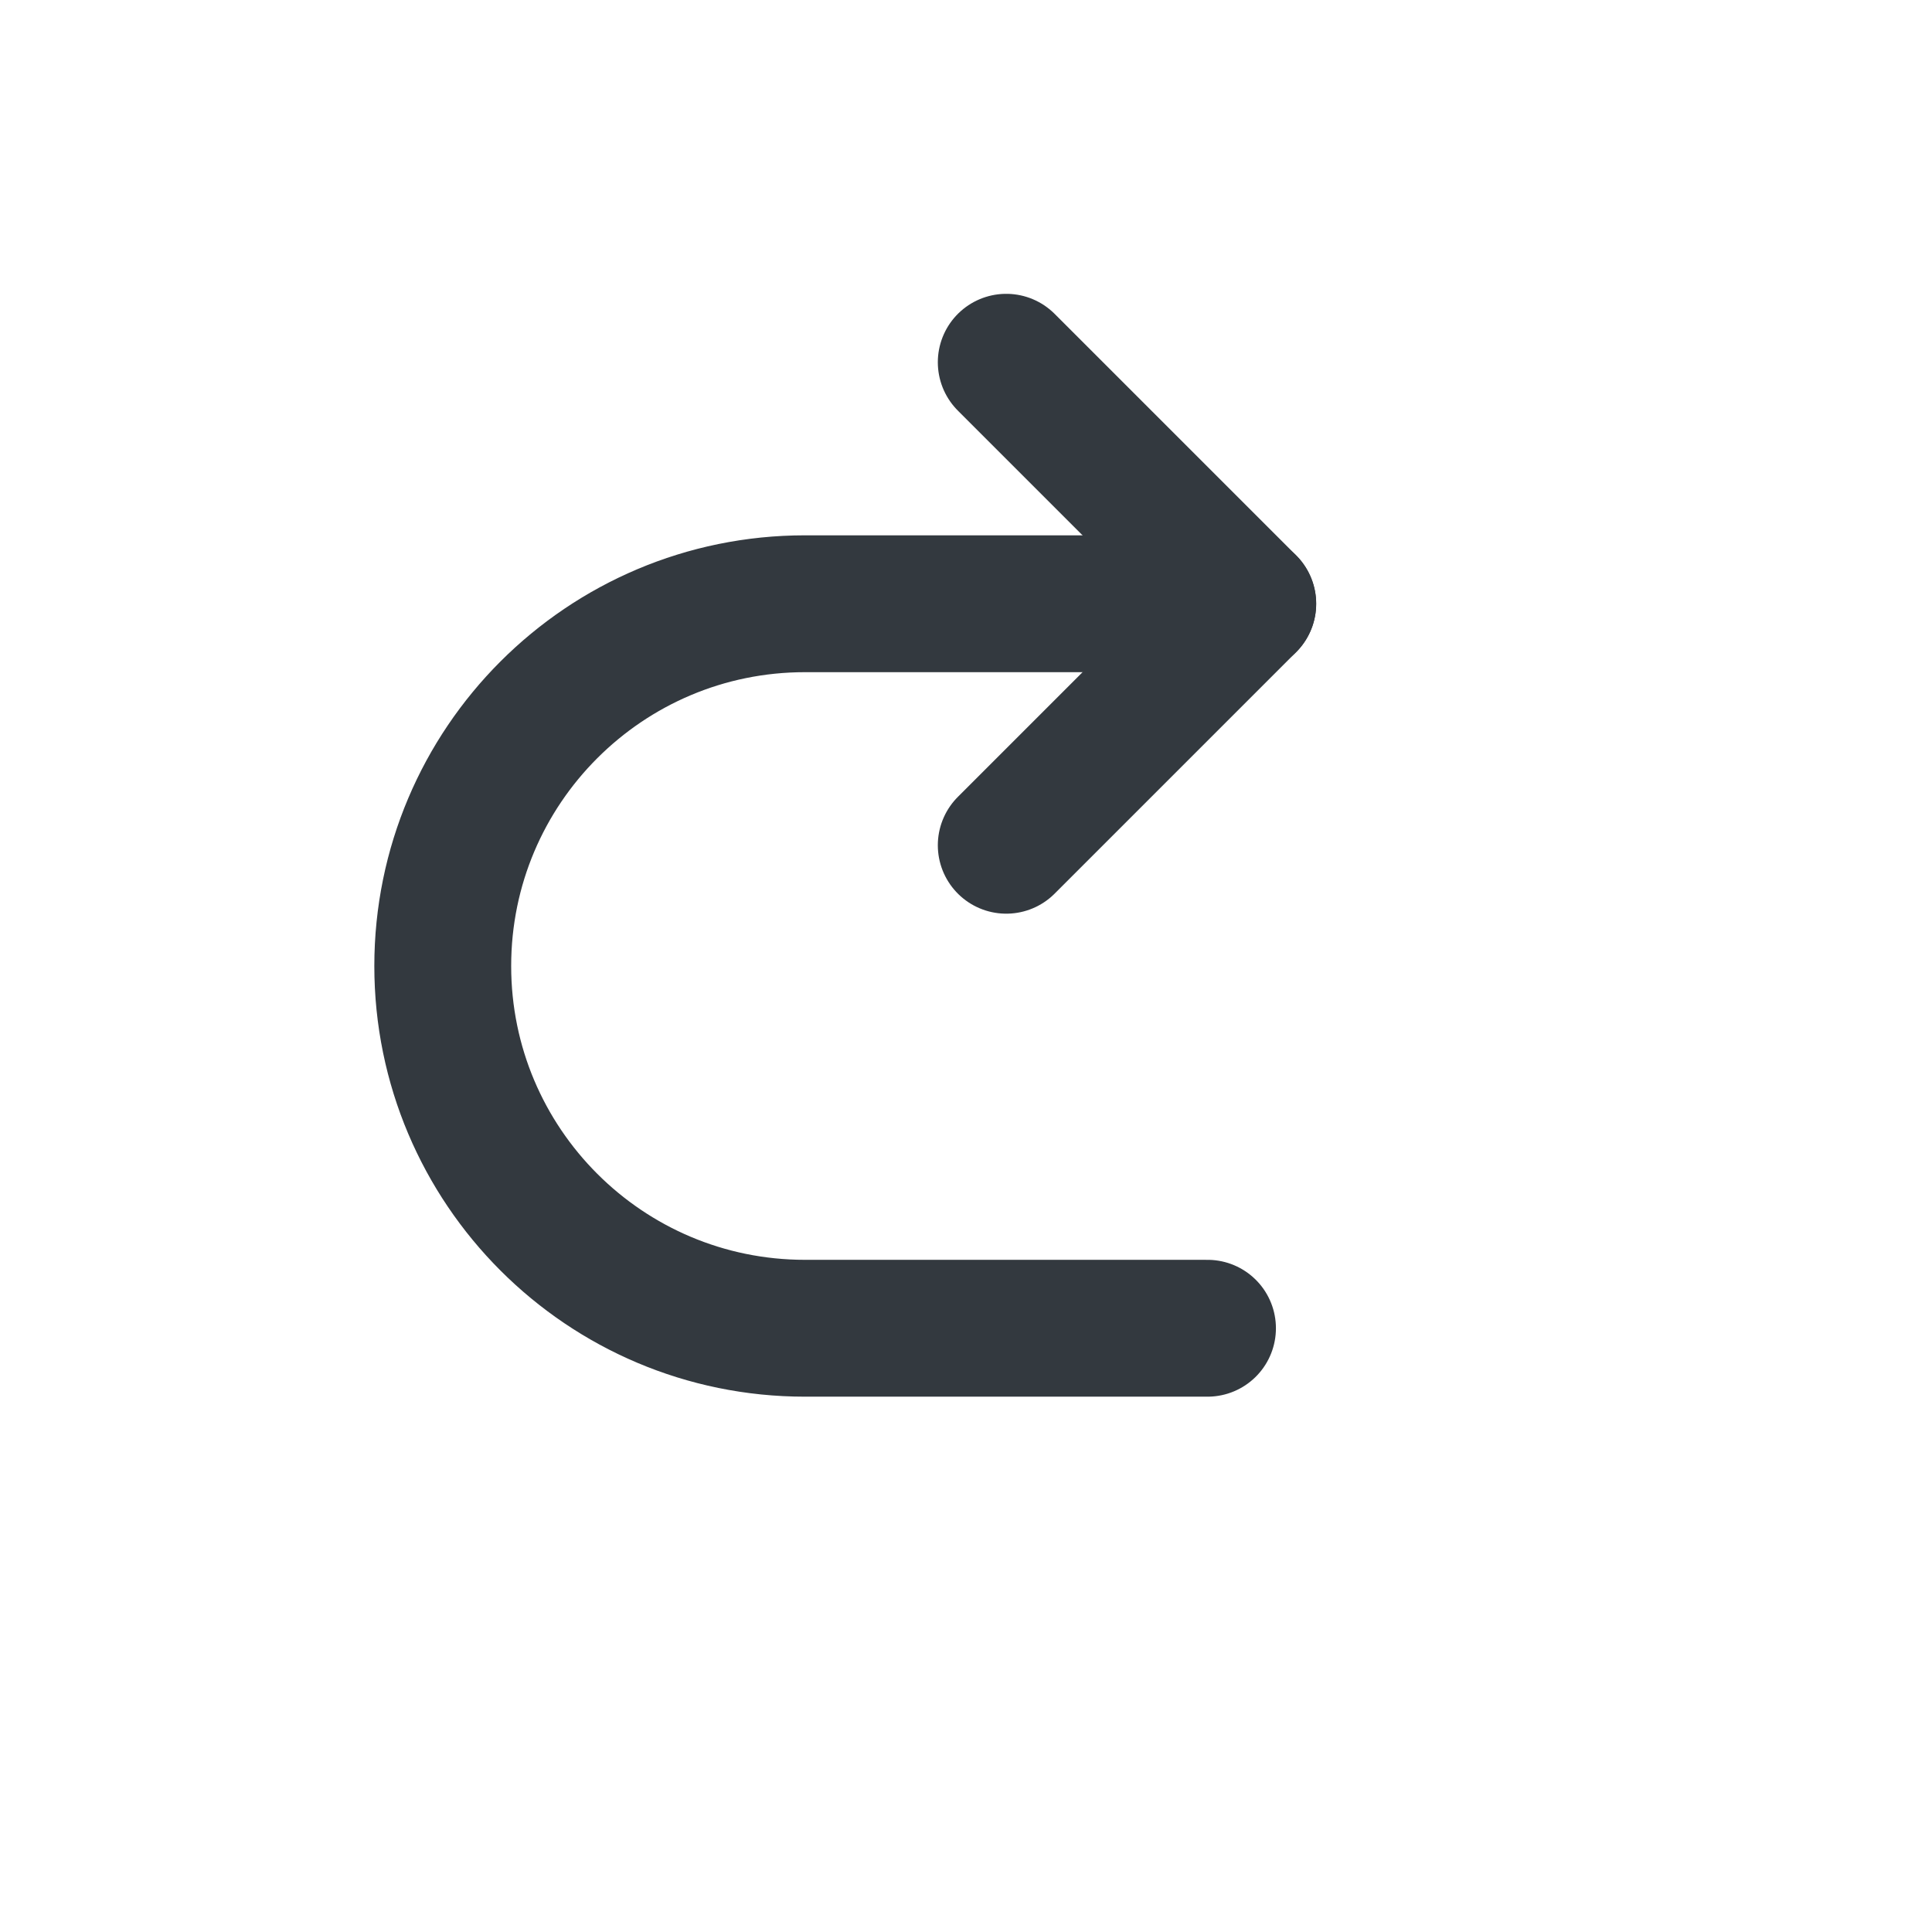
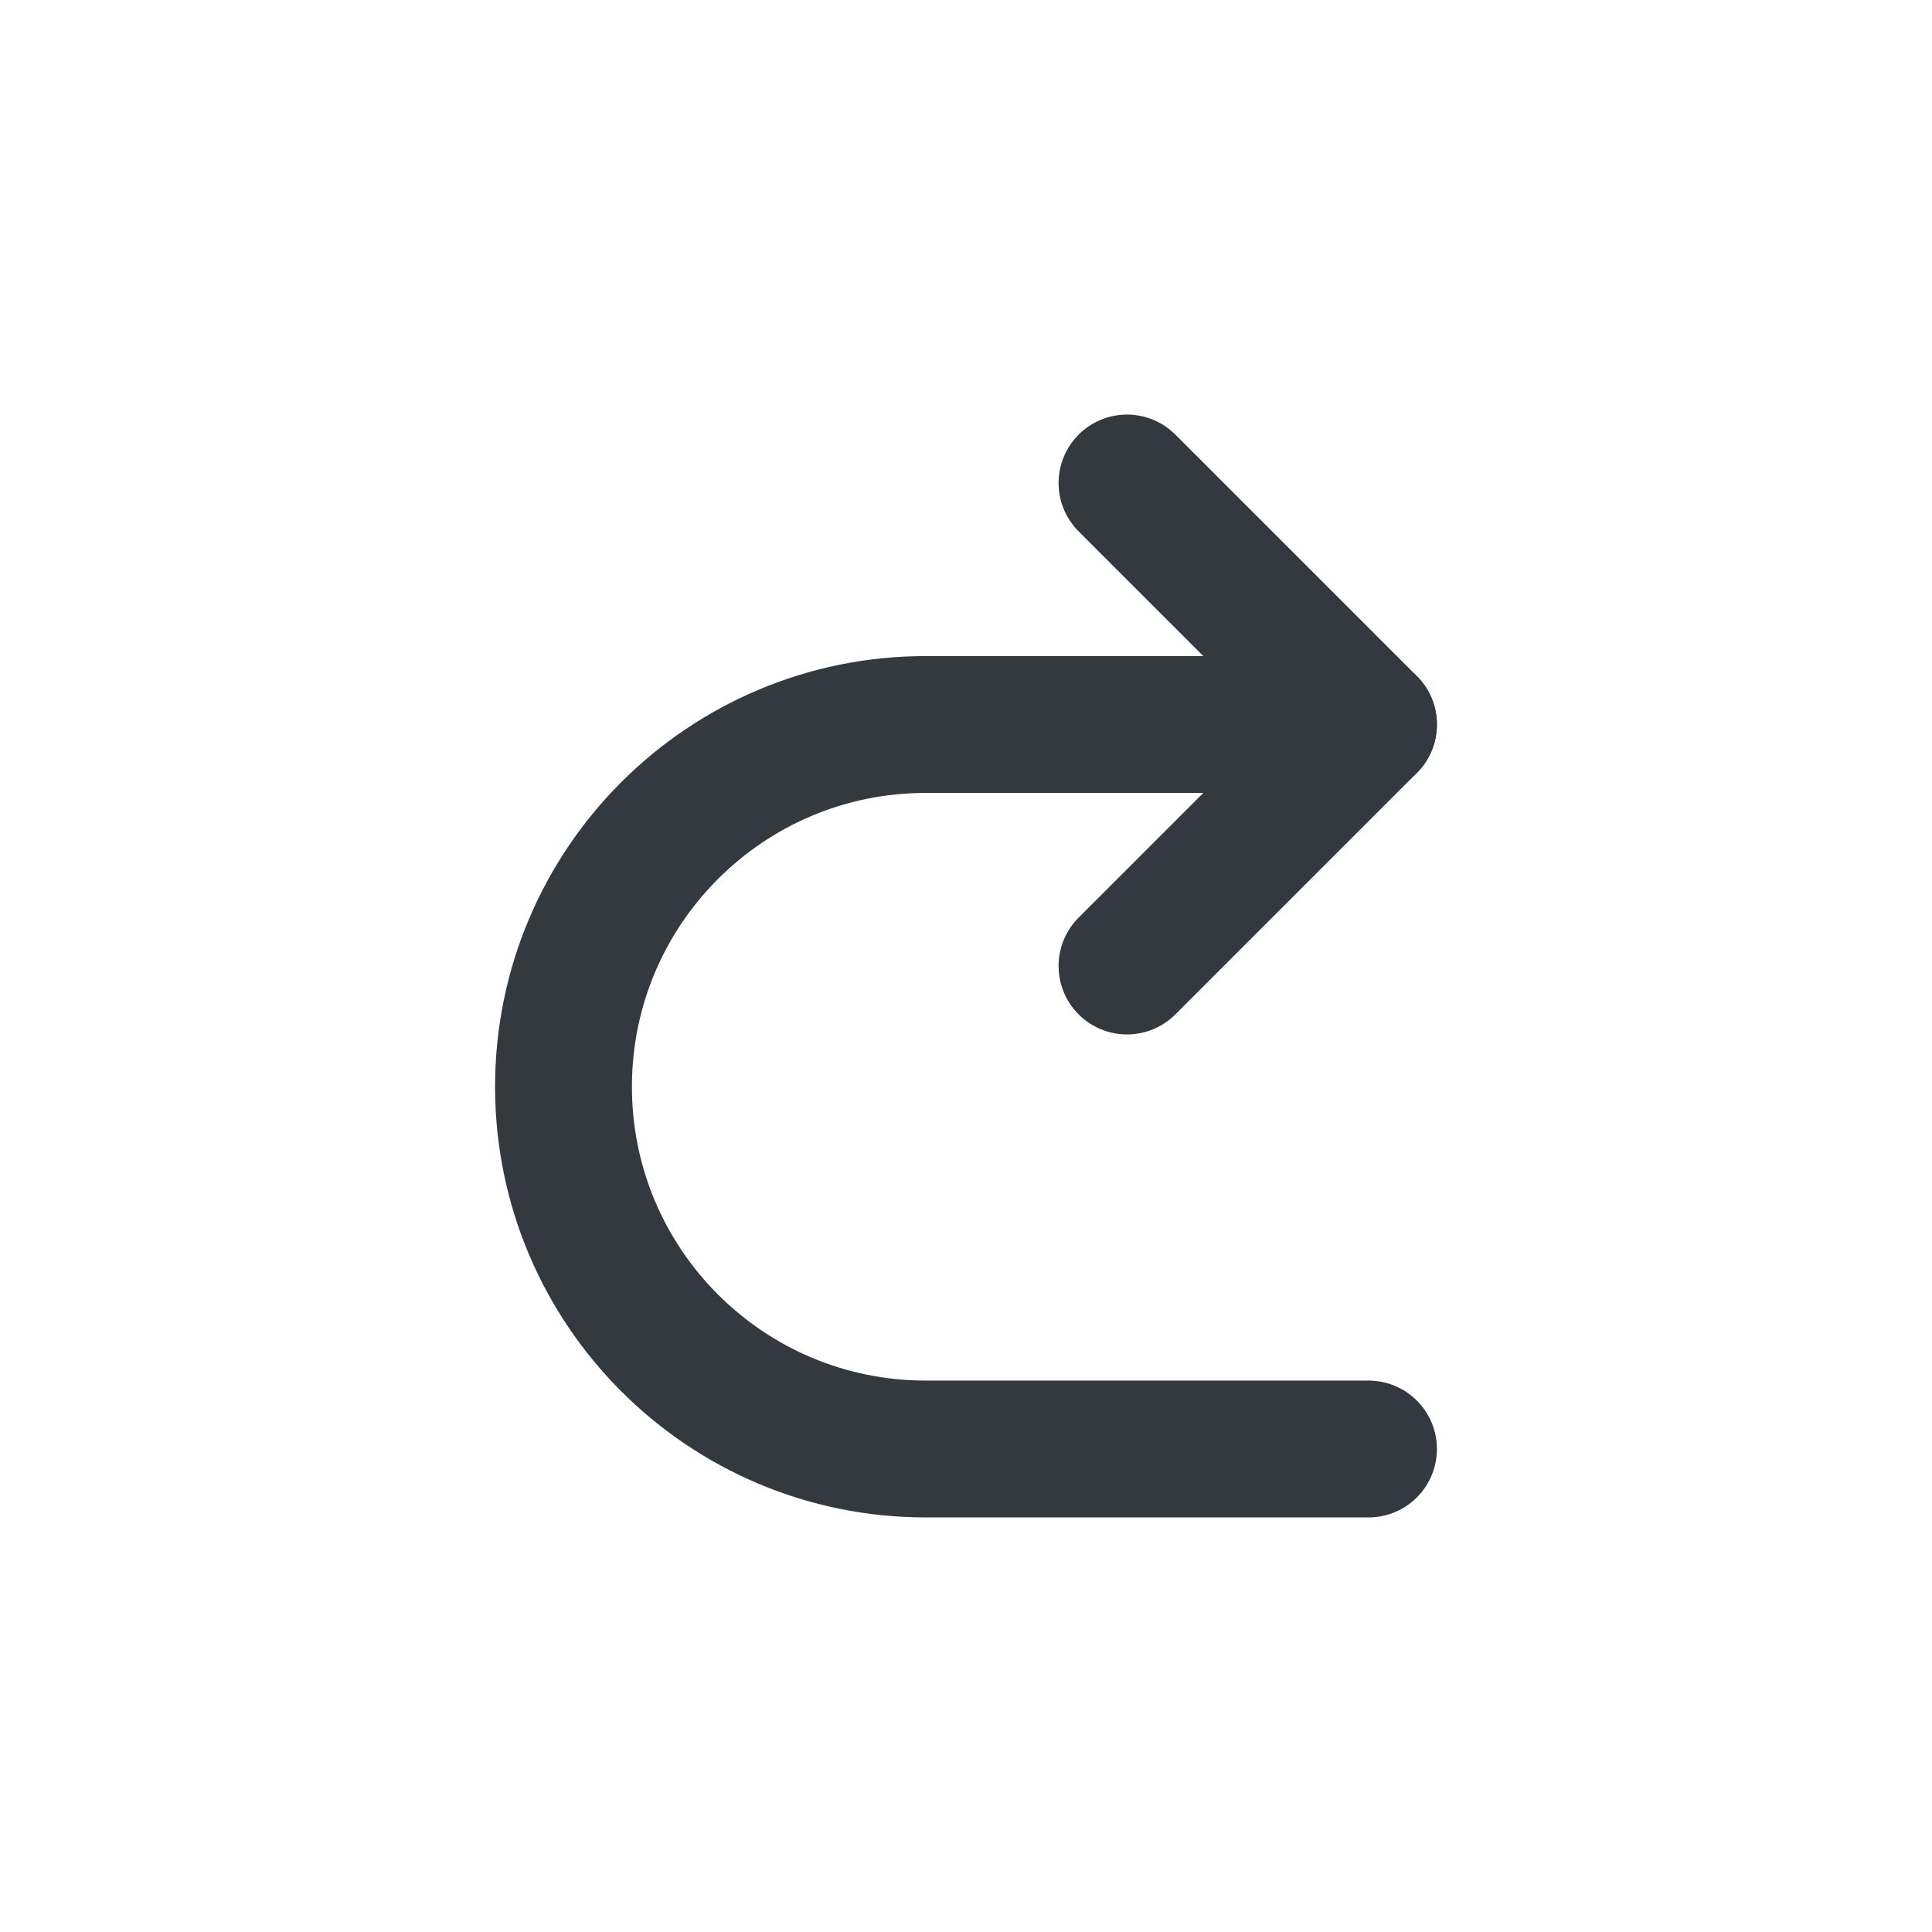
<svg xmlns="http://www.w3.org/2000/svg" viewBox="0 0 24 24" fill="none" stroke="#33393f" stroke-width="1.7" stroke-linecap="round" stroke-linejoin="round">
-   <path d="M15.5 7.5H10a4.5 4.5 0 000 9h5" />
-   <path d="M12.5 4.5l3 3-3 3" />
+   <path d="M17 9H11.5a4.5 4.5 0 000 9H17" />
+   <path d="M14 6l3 3-3 3" />
</svg>
